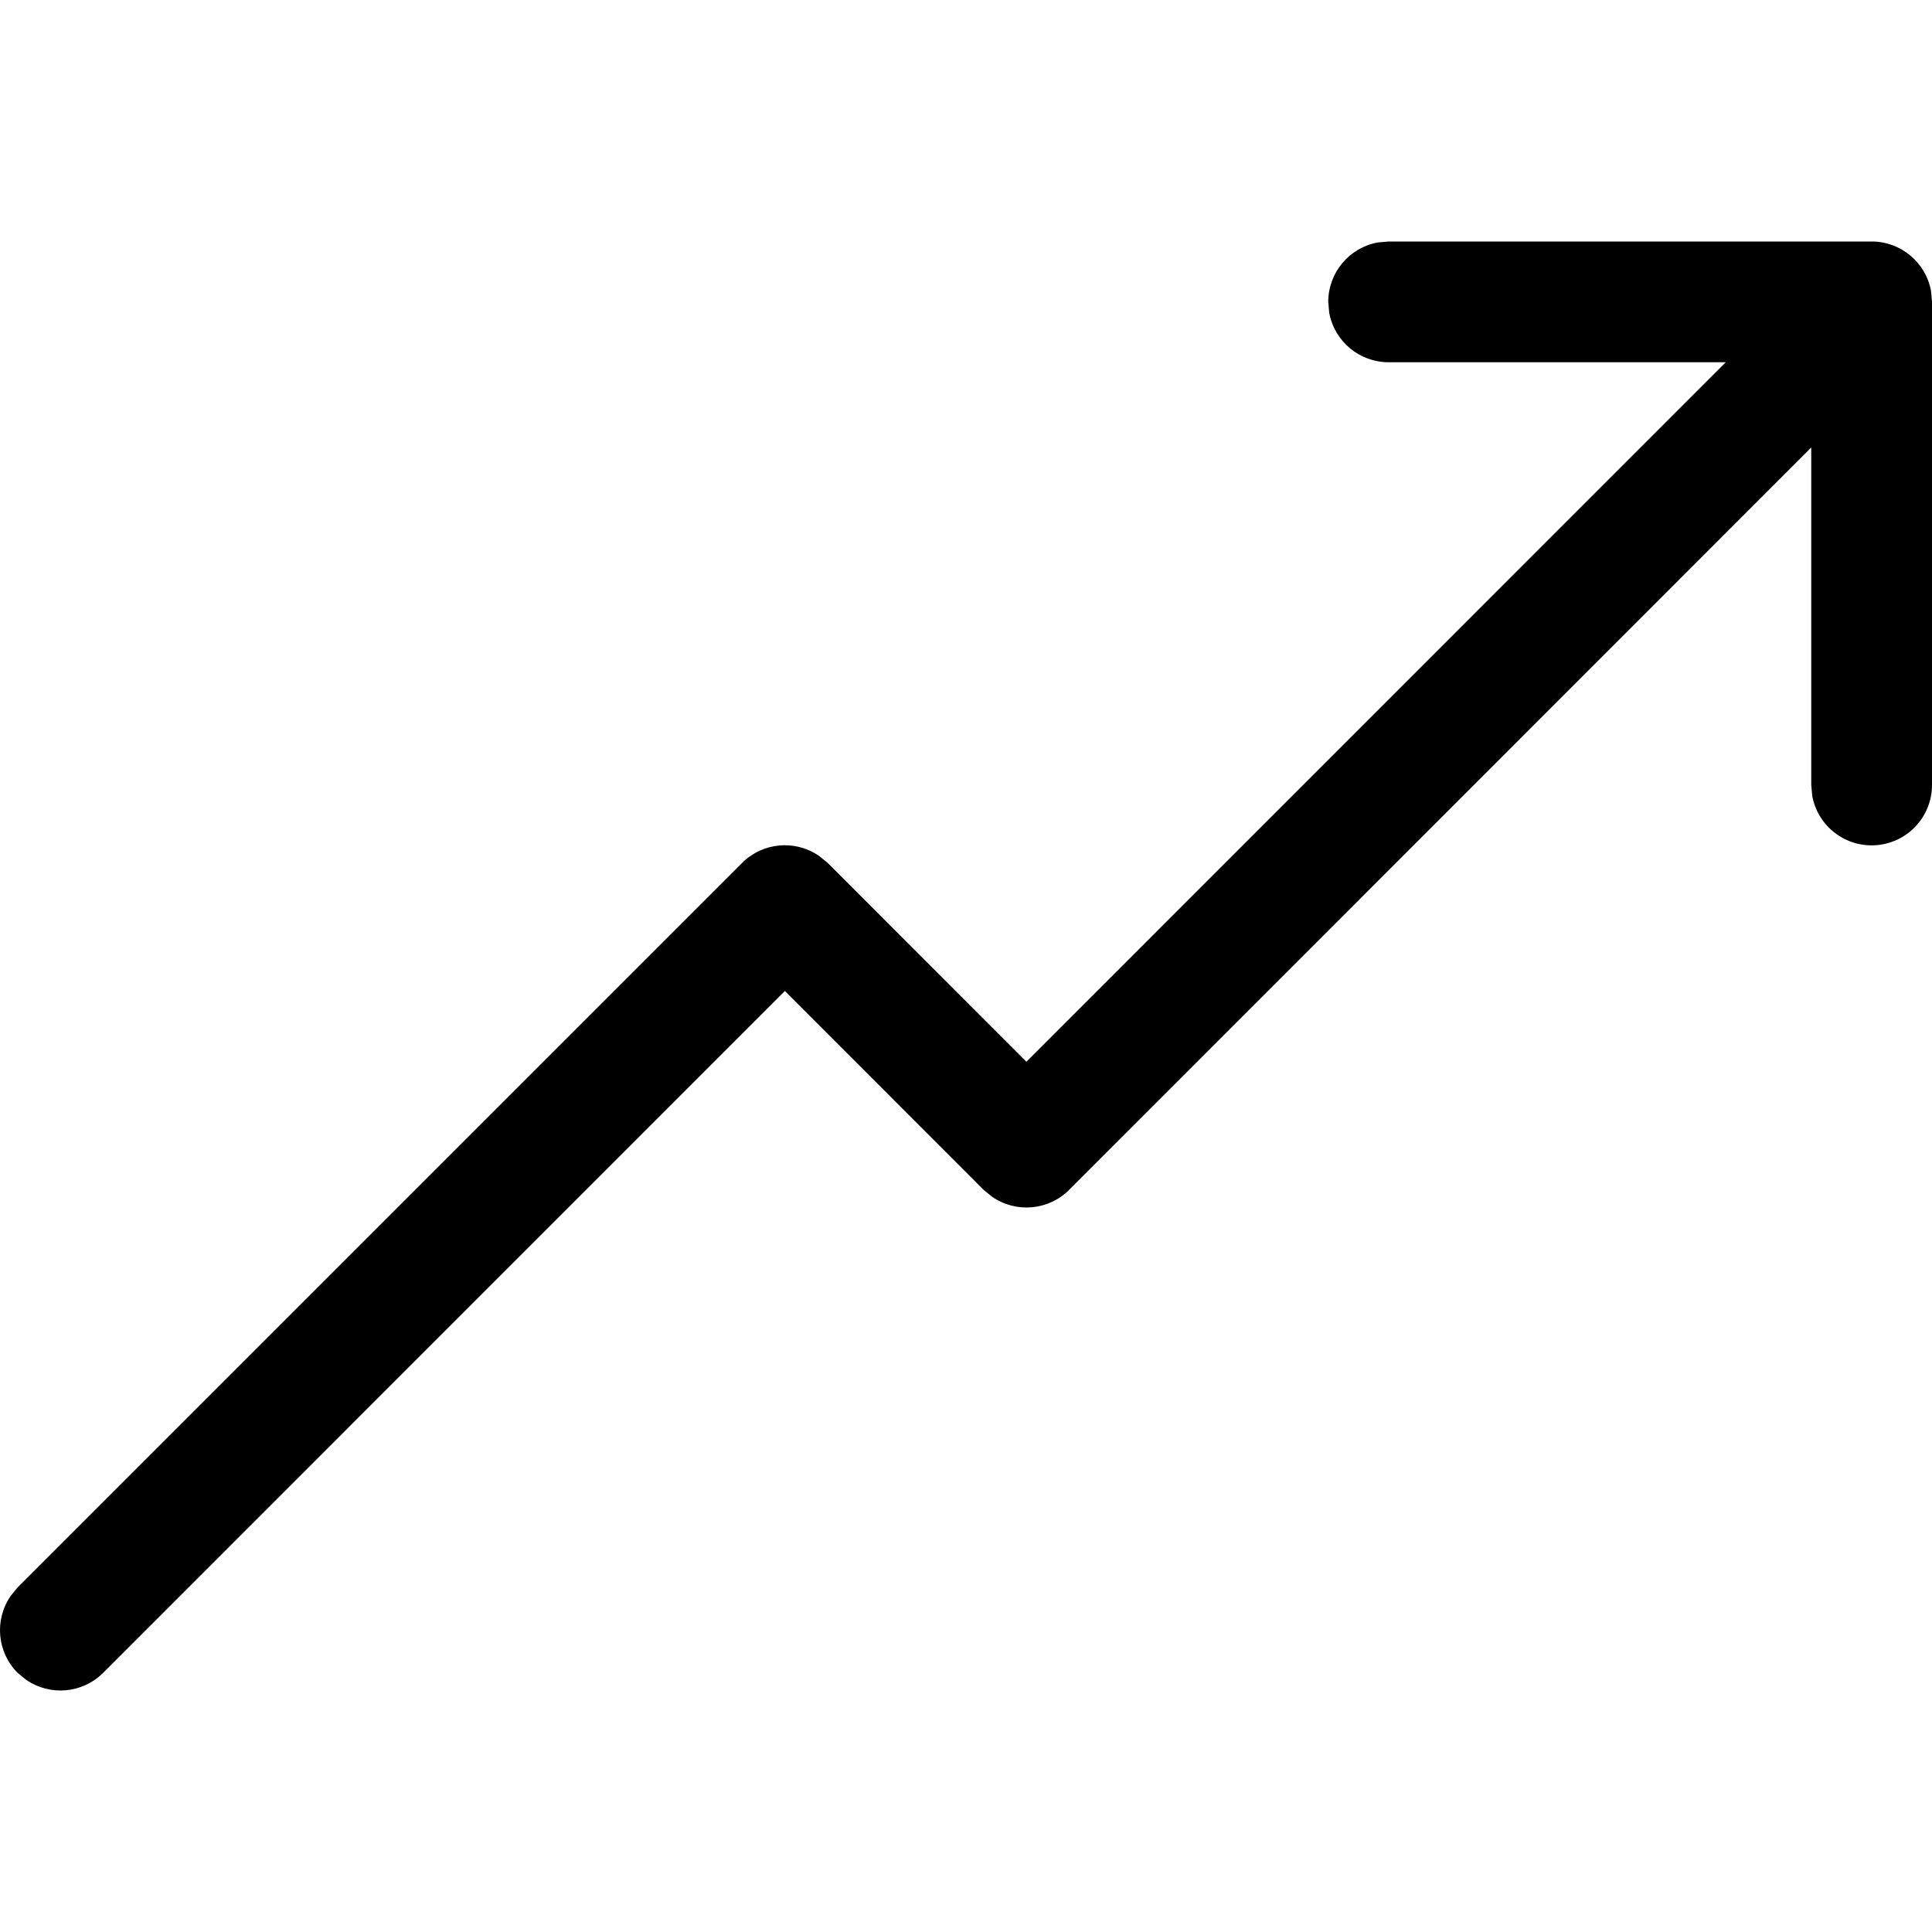
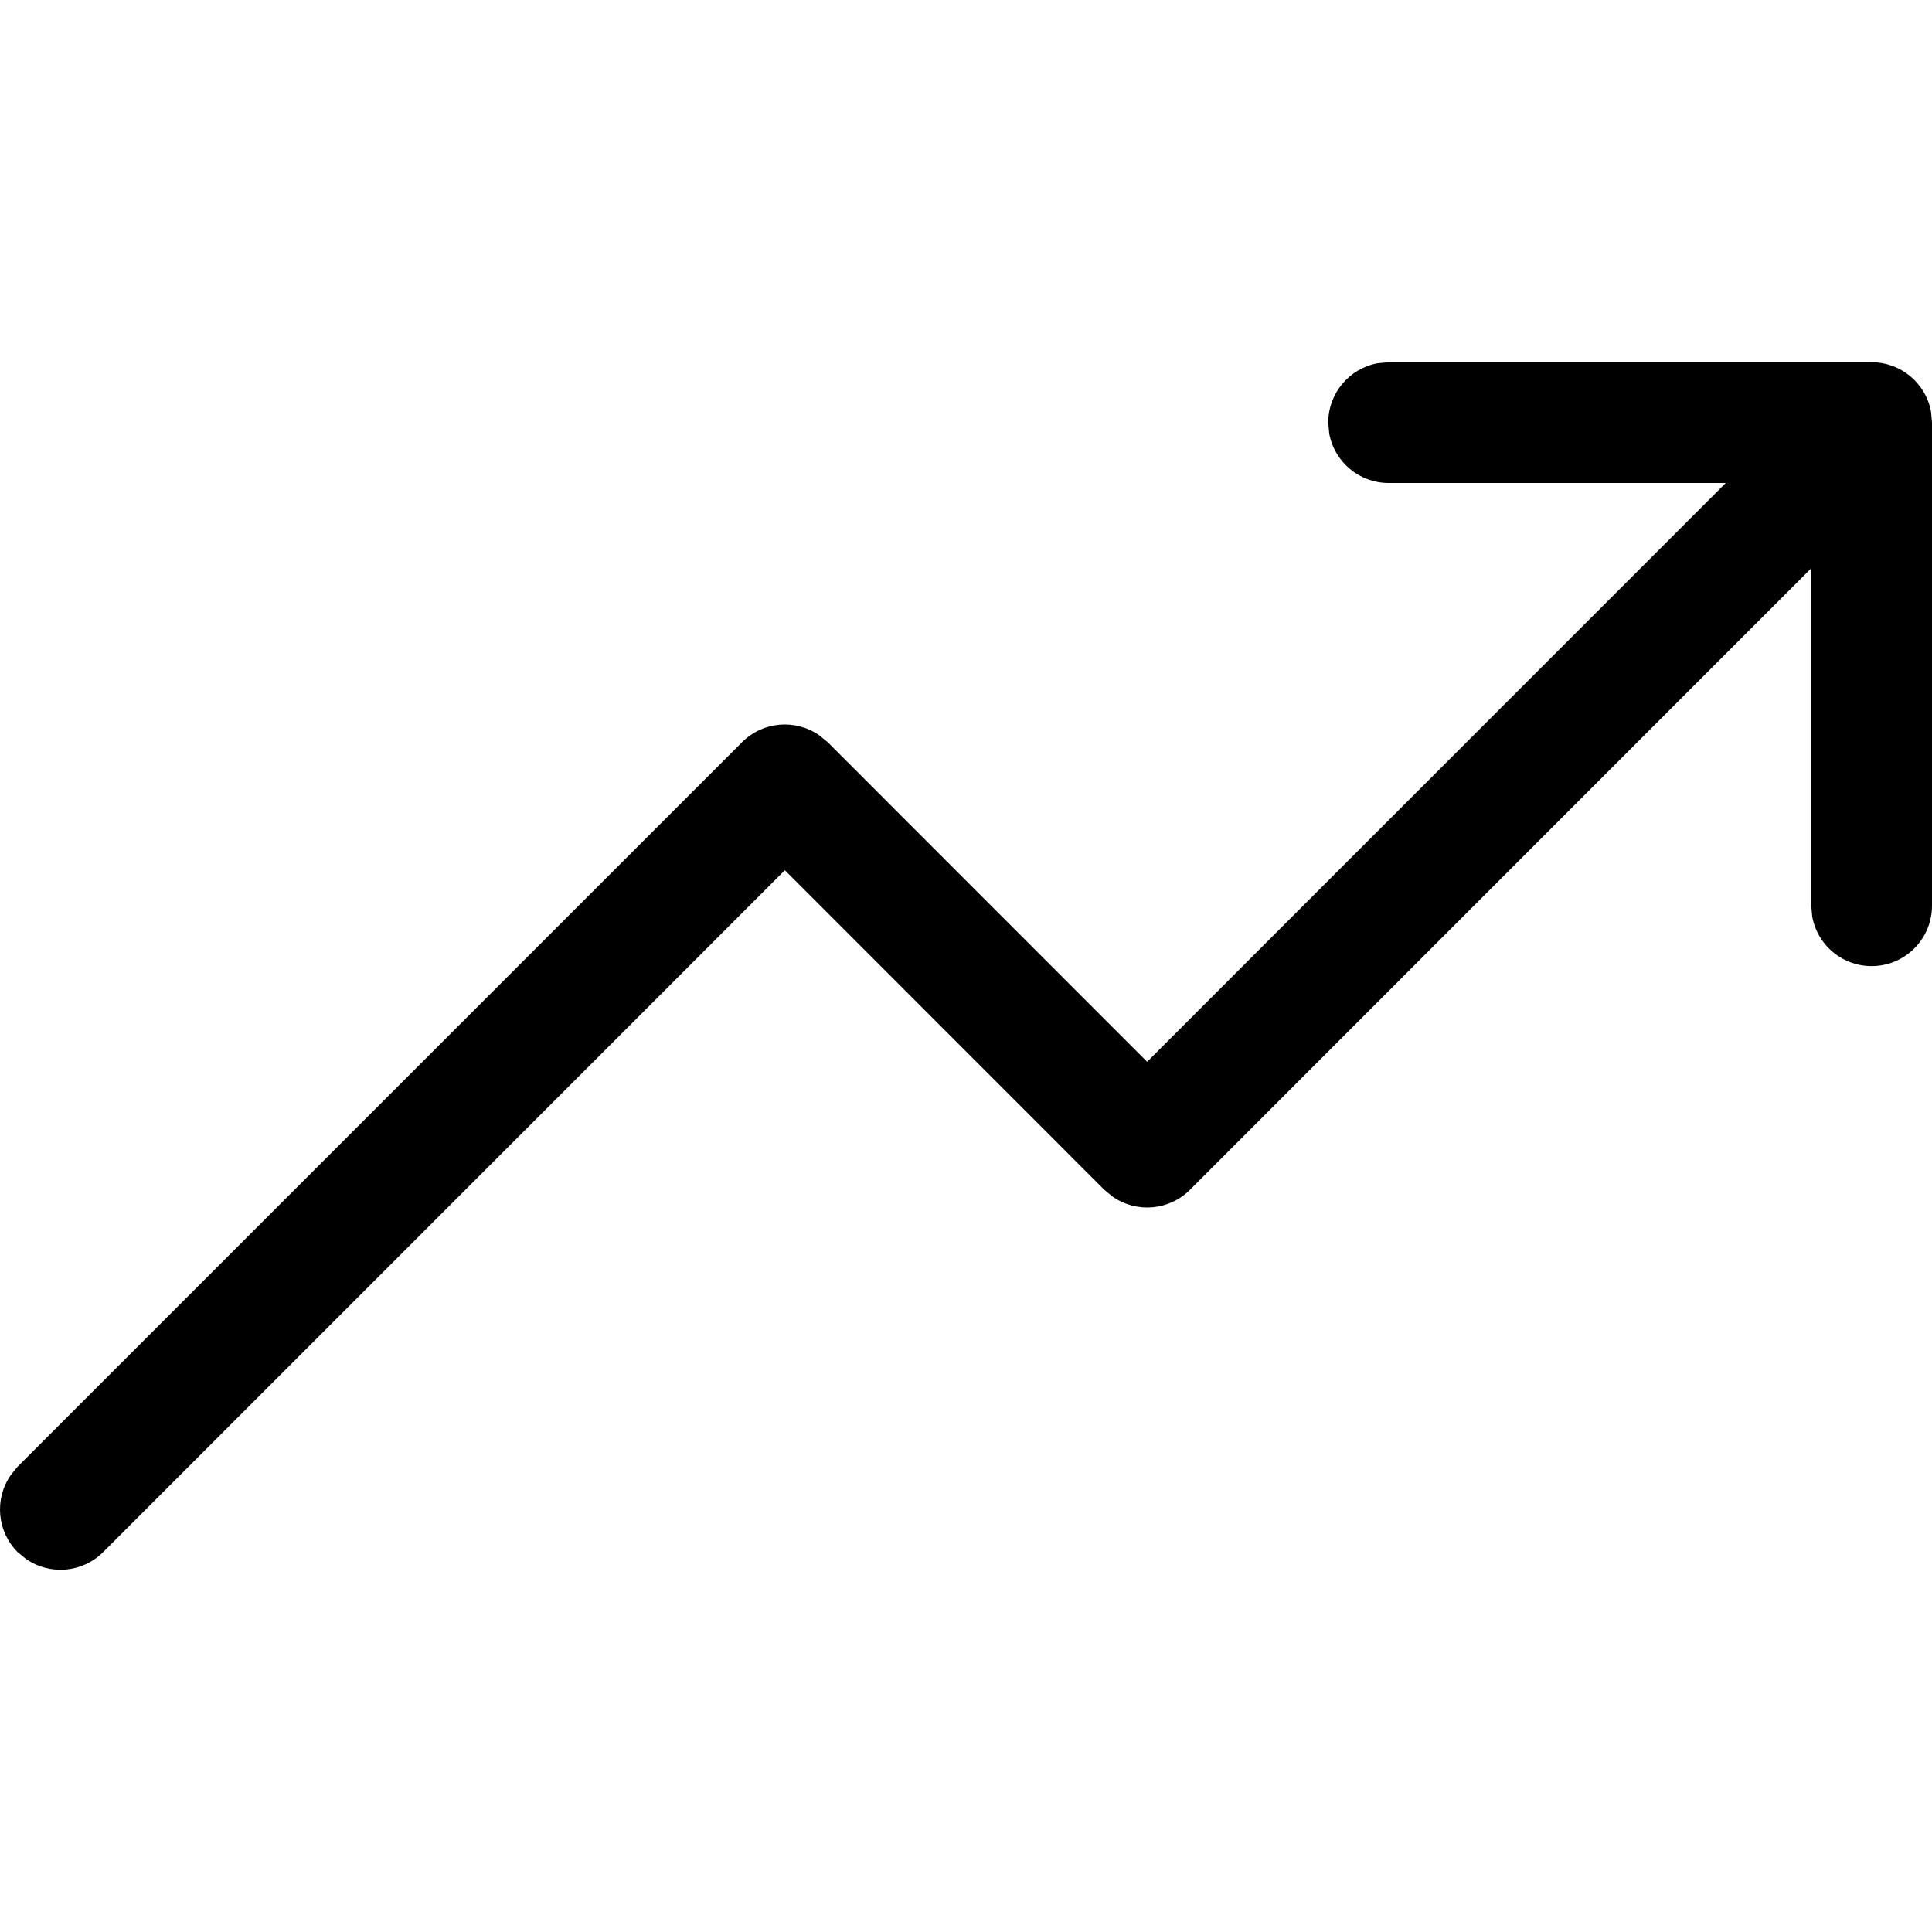
<svg xmlns="http://www.w3.org/2000/svg" width="16" height="16" focusable="false" viewBox="0 0 16 16">
-   <path fill="currentColor" d="M15.5 2a.5.5 0 01.492.41L16 2.5v4a.5.5 0 01-.992.09L15 6.5V3.706L8.854 9.854a.5.5 0 01-.638.057l-.07-.057L6.5 8.207.854 13.854a.5.5 0 01-.638.057l-.07-.057a.5.5 0 01-.057-.638l.057-.07 6-6a.5.5 0 01.638-.057l.07.057L8.5 8.793 14.292 3H11.5a.5.5 0 01-.492-.41L11 2.5a.5.5 0 01.41-.492L11.5 2h4z" />
+   <path fill="currentColor" d="M15.5 3a.5.5 0 01.492.41L16 3.5v4a.5.5 0 01-.992.09L15 7.5V4.706L9.854 9.854a.5.5 0 01-.638.057l-.07-.057L6.5 7.207.854 12.854a.5.5 0 01-.638.057l-.07-.057a.5.5 0 01-.057-.638l.057-.07 6-6a.5.5 0 01.638-.057l.07.057L9.5 8.793 14.292 4H11.5a.5.5 0 01-.492-.41L11 3.5a.5.5 0 01.41-.492L11.5 3h4z" />
</svg>
